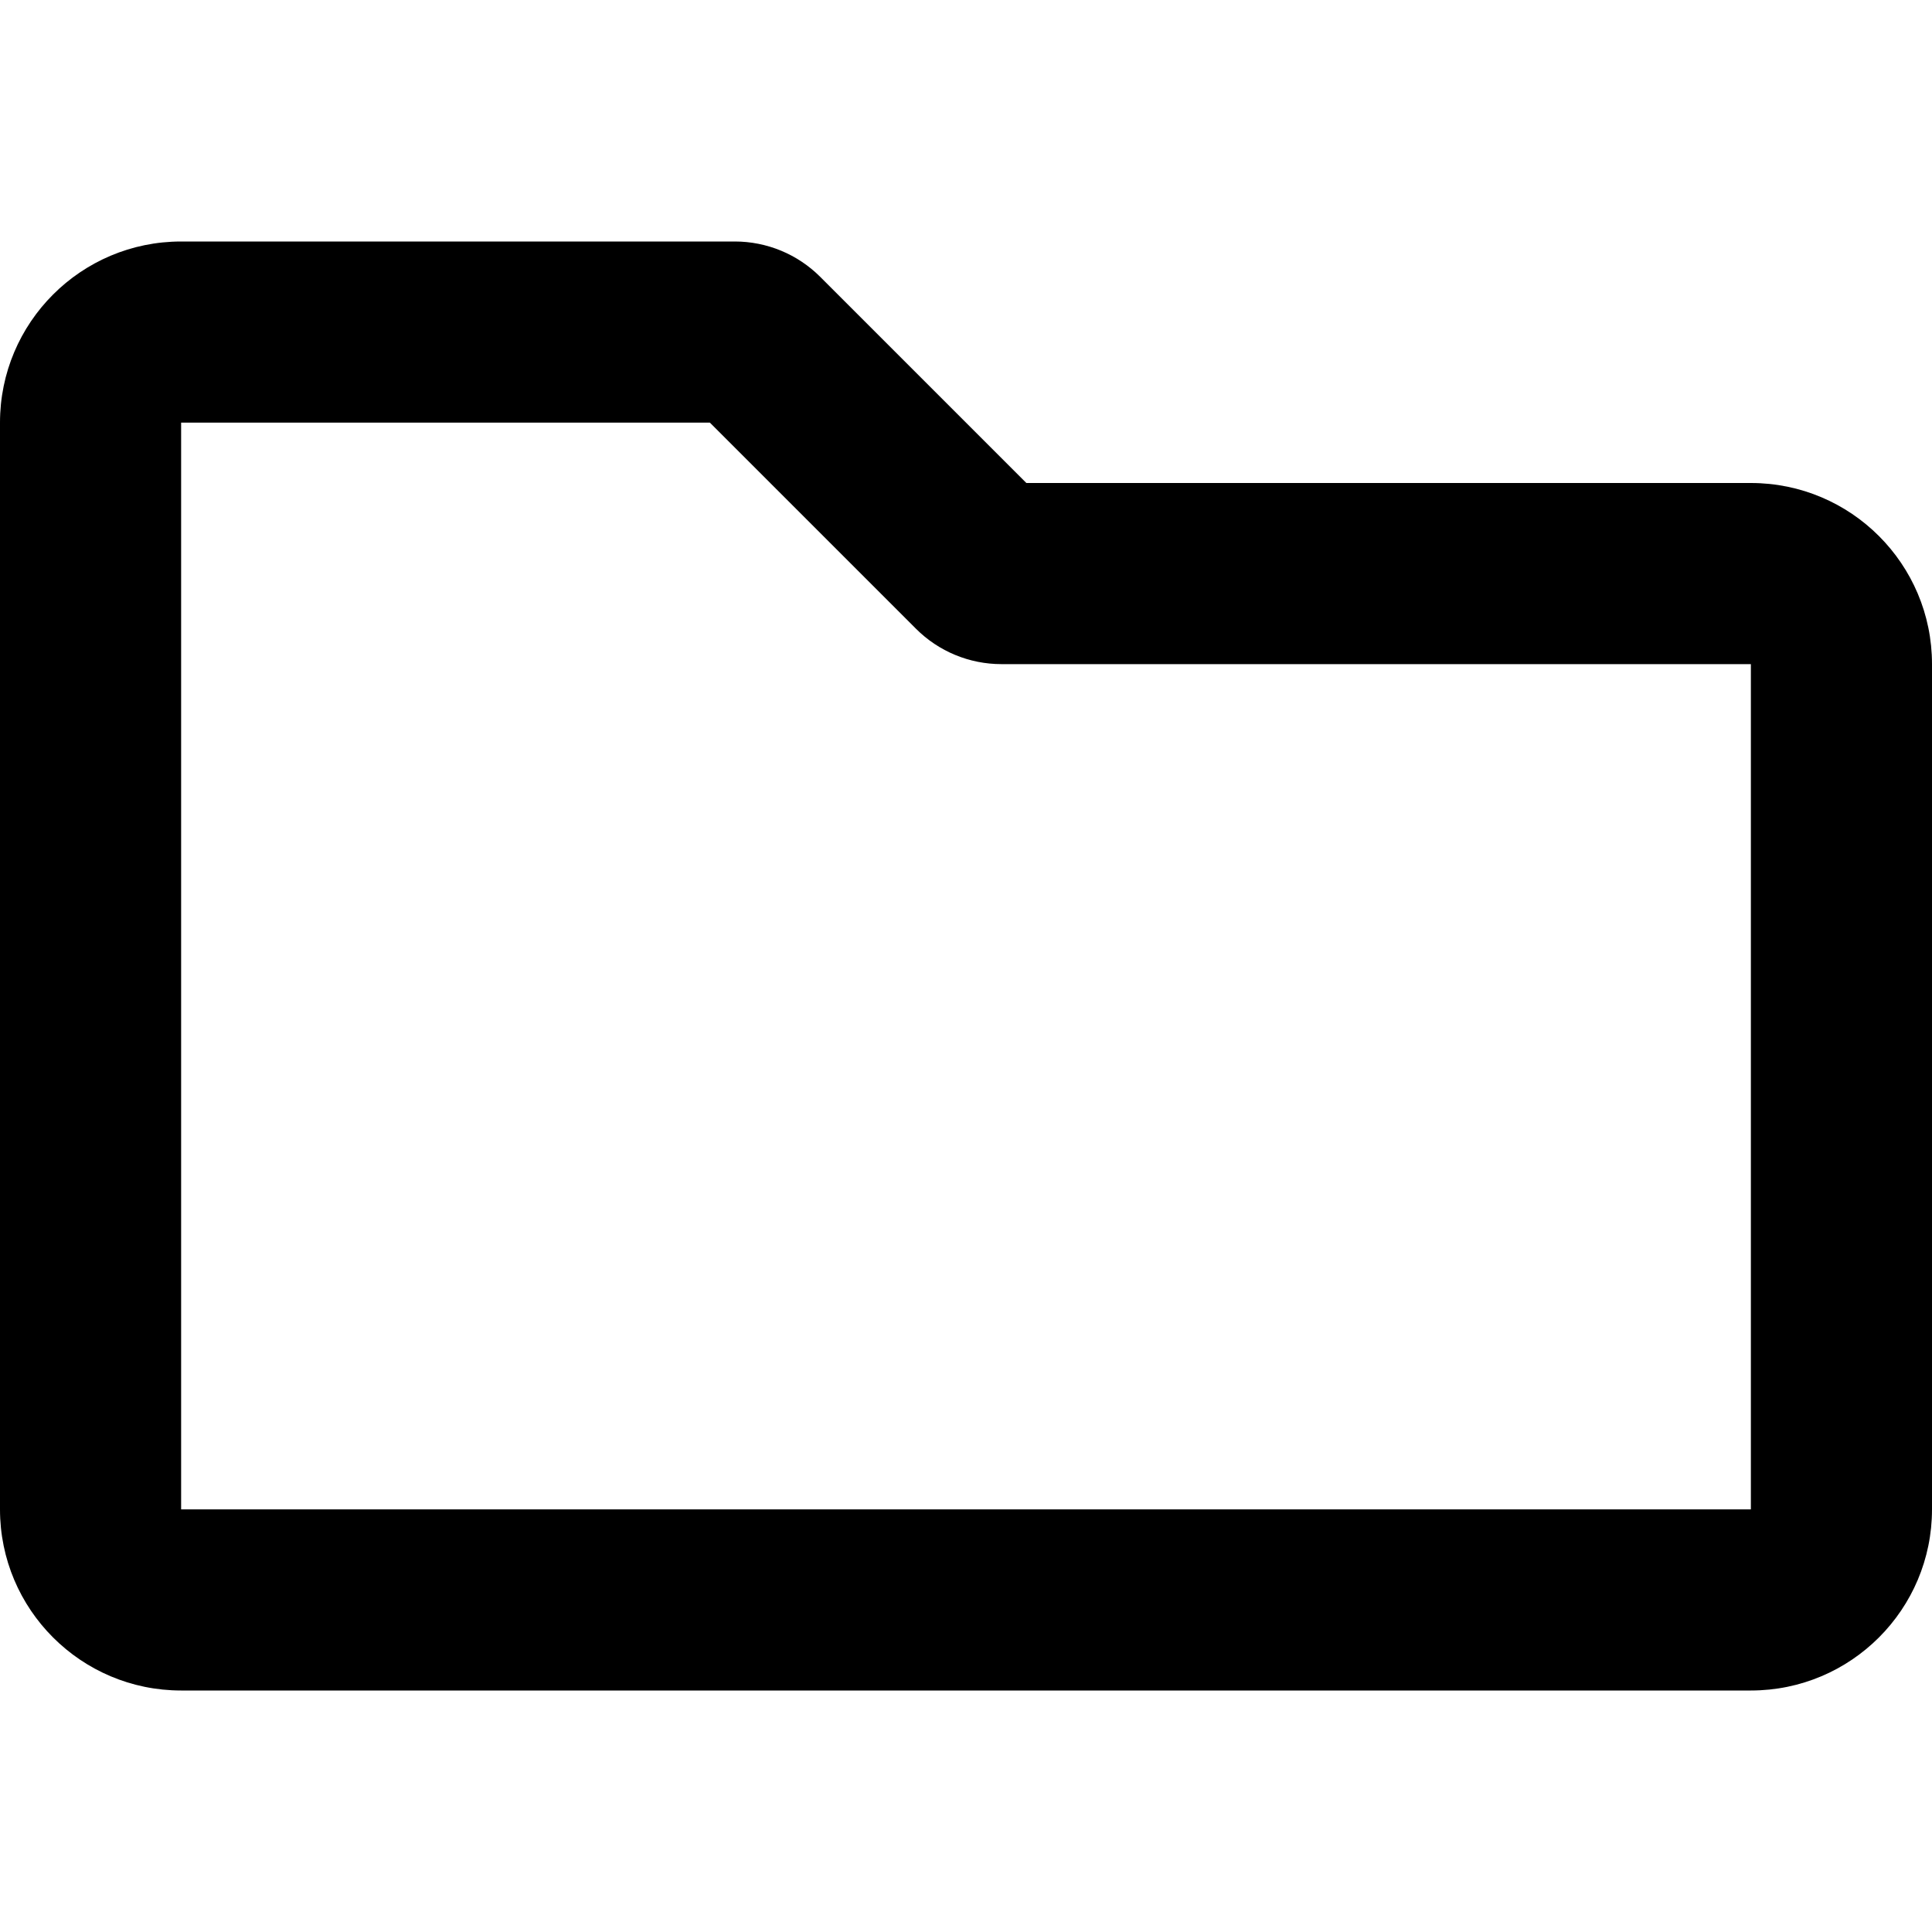
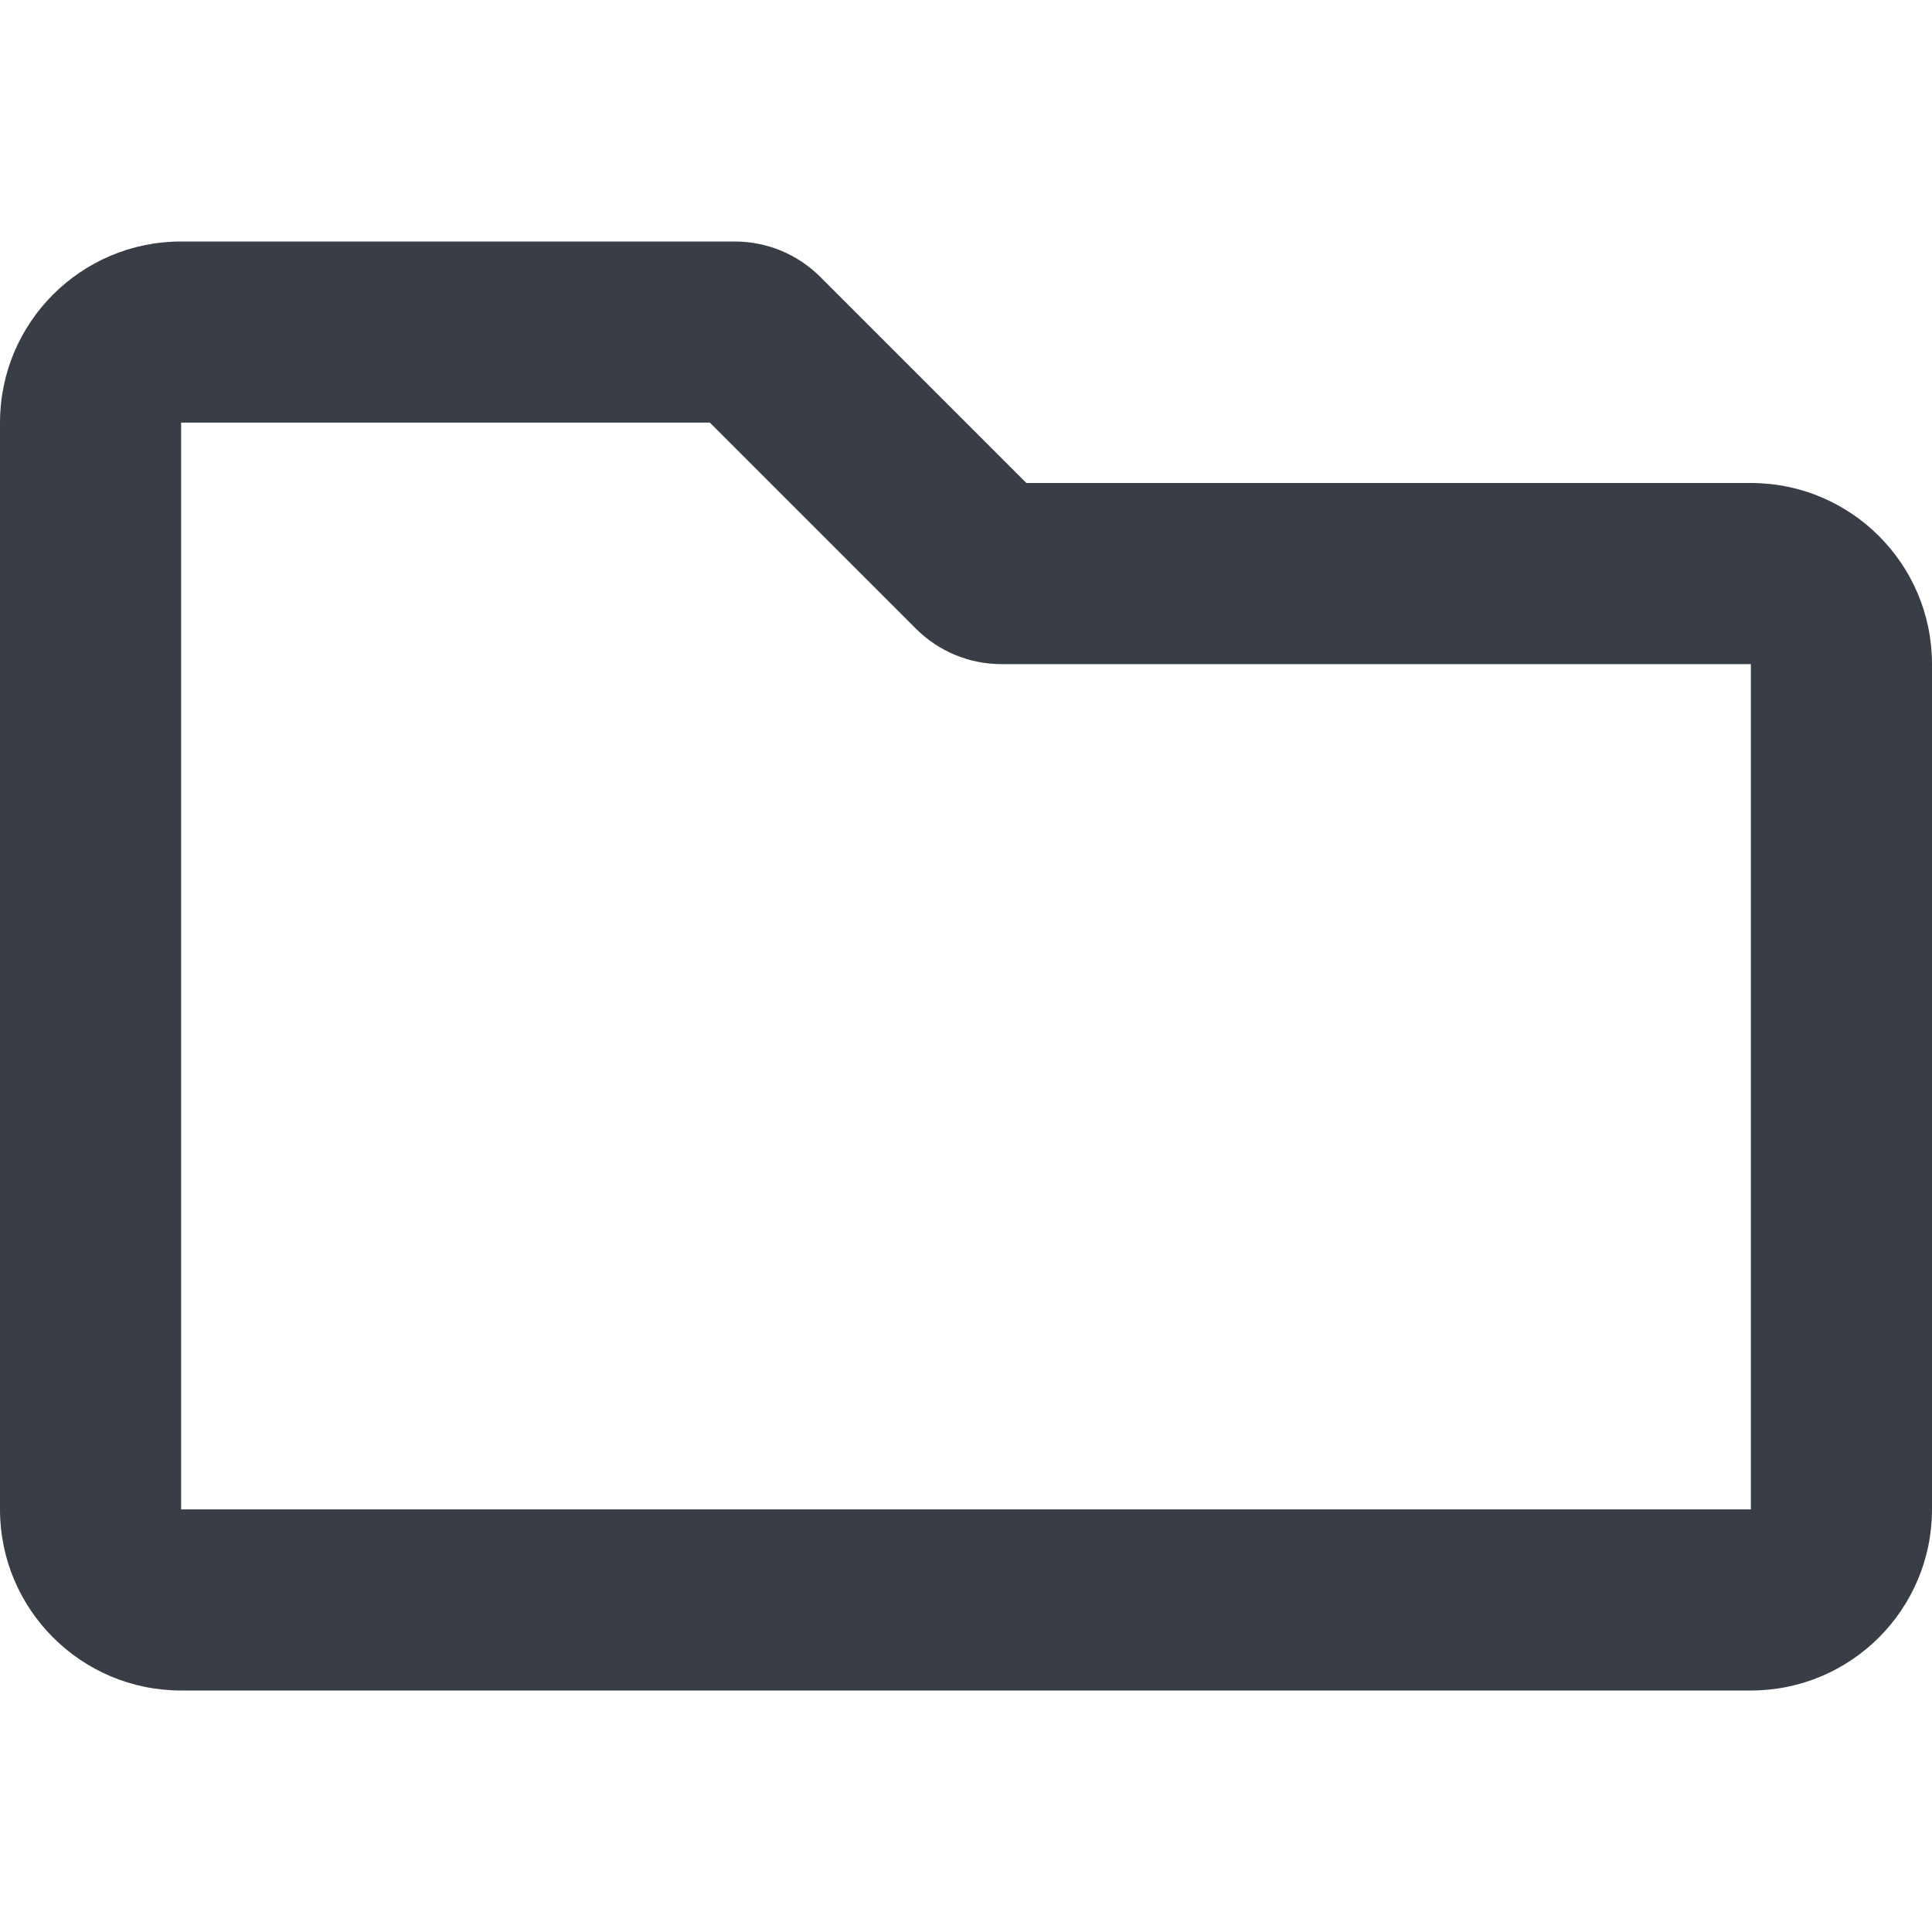
- <svg xmlns="http://www.w3.org/2000/svg" aria-hidden="true" focusable="false" data-prefix="far" data-icon="folder" class="svg-inline--fa fa-folder fa-w-16" role="img" viewBox="0 0 512 512">
+ <svg xmlns="http://www.w3.org/2000/svg" aria-hidden="true" color="#393e46" focusable="false" data-prefix="far" data-icon="folder" class="svg-inline--fa fa-folder fa-w-16" role="img" viewBox="0 0 512 512">
  <path fill="currentColor" d="M464 128H272l-54.63-54.63c-6-6-14.14-9.37-22.63-9.37H48C21.49 64 0 85.49 0 112v288c0 26.51 21.49 48 48 48h416c26.51 0 48-21.49 48-48V176c0-26.51-21.49-48-48-48zm0 272H48V112h140.12l54.63 54.63c6 6 14.14 9.37 22.63 9.37H464v224z" />
</svg>
